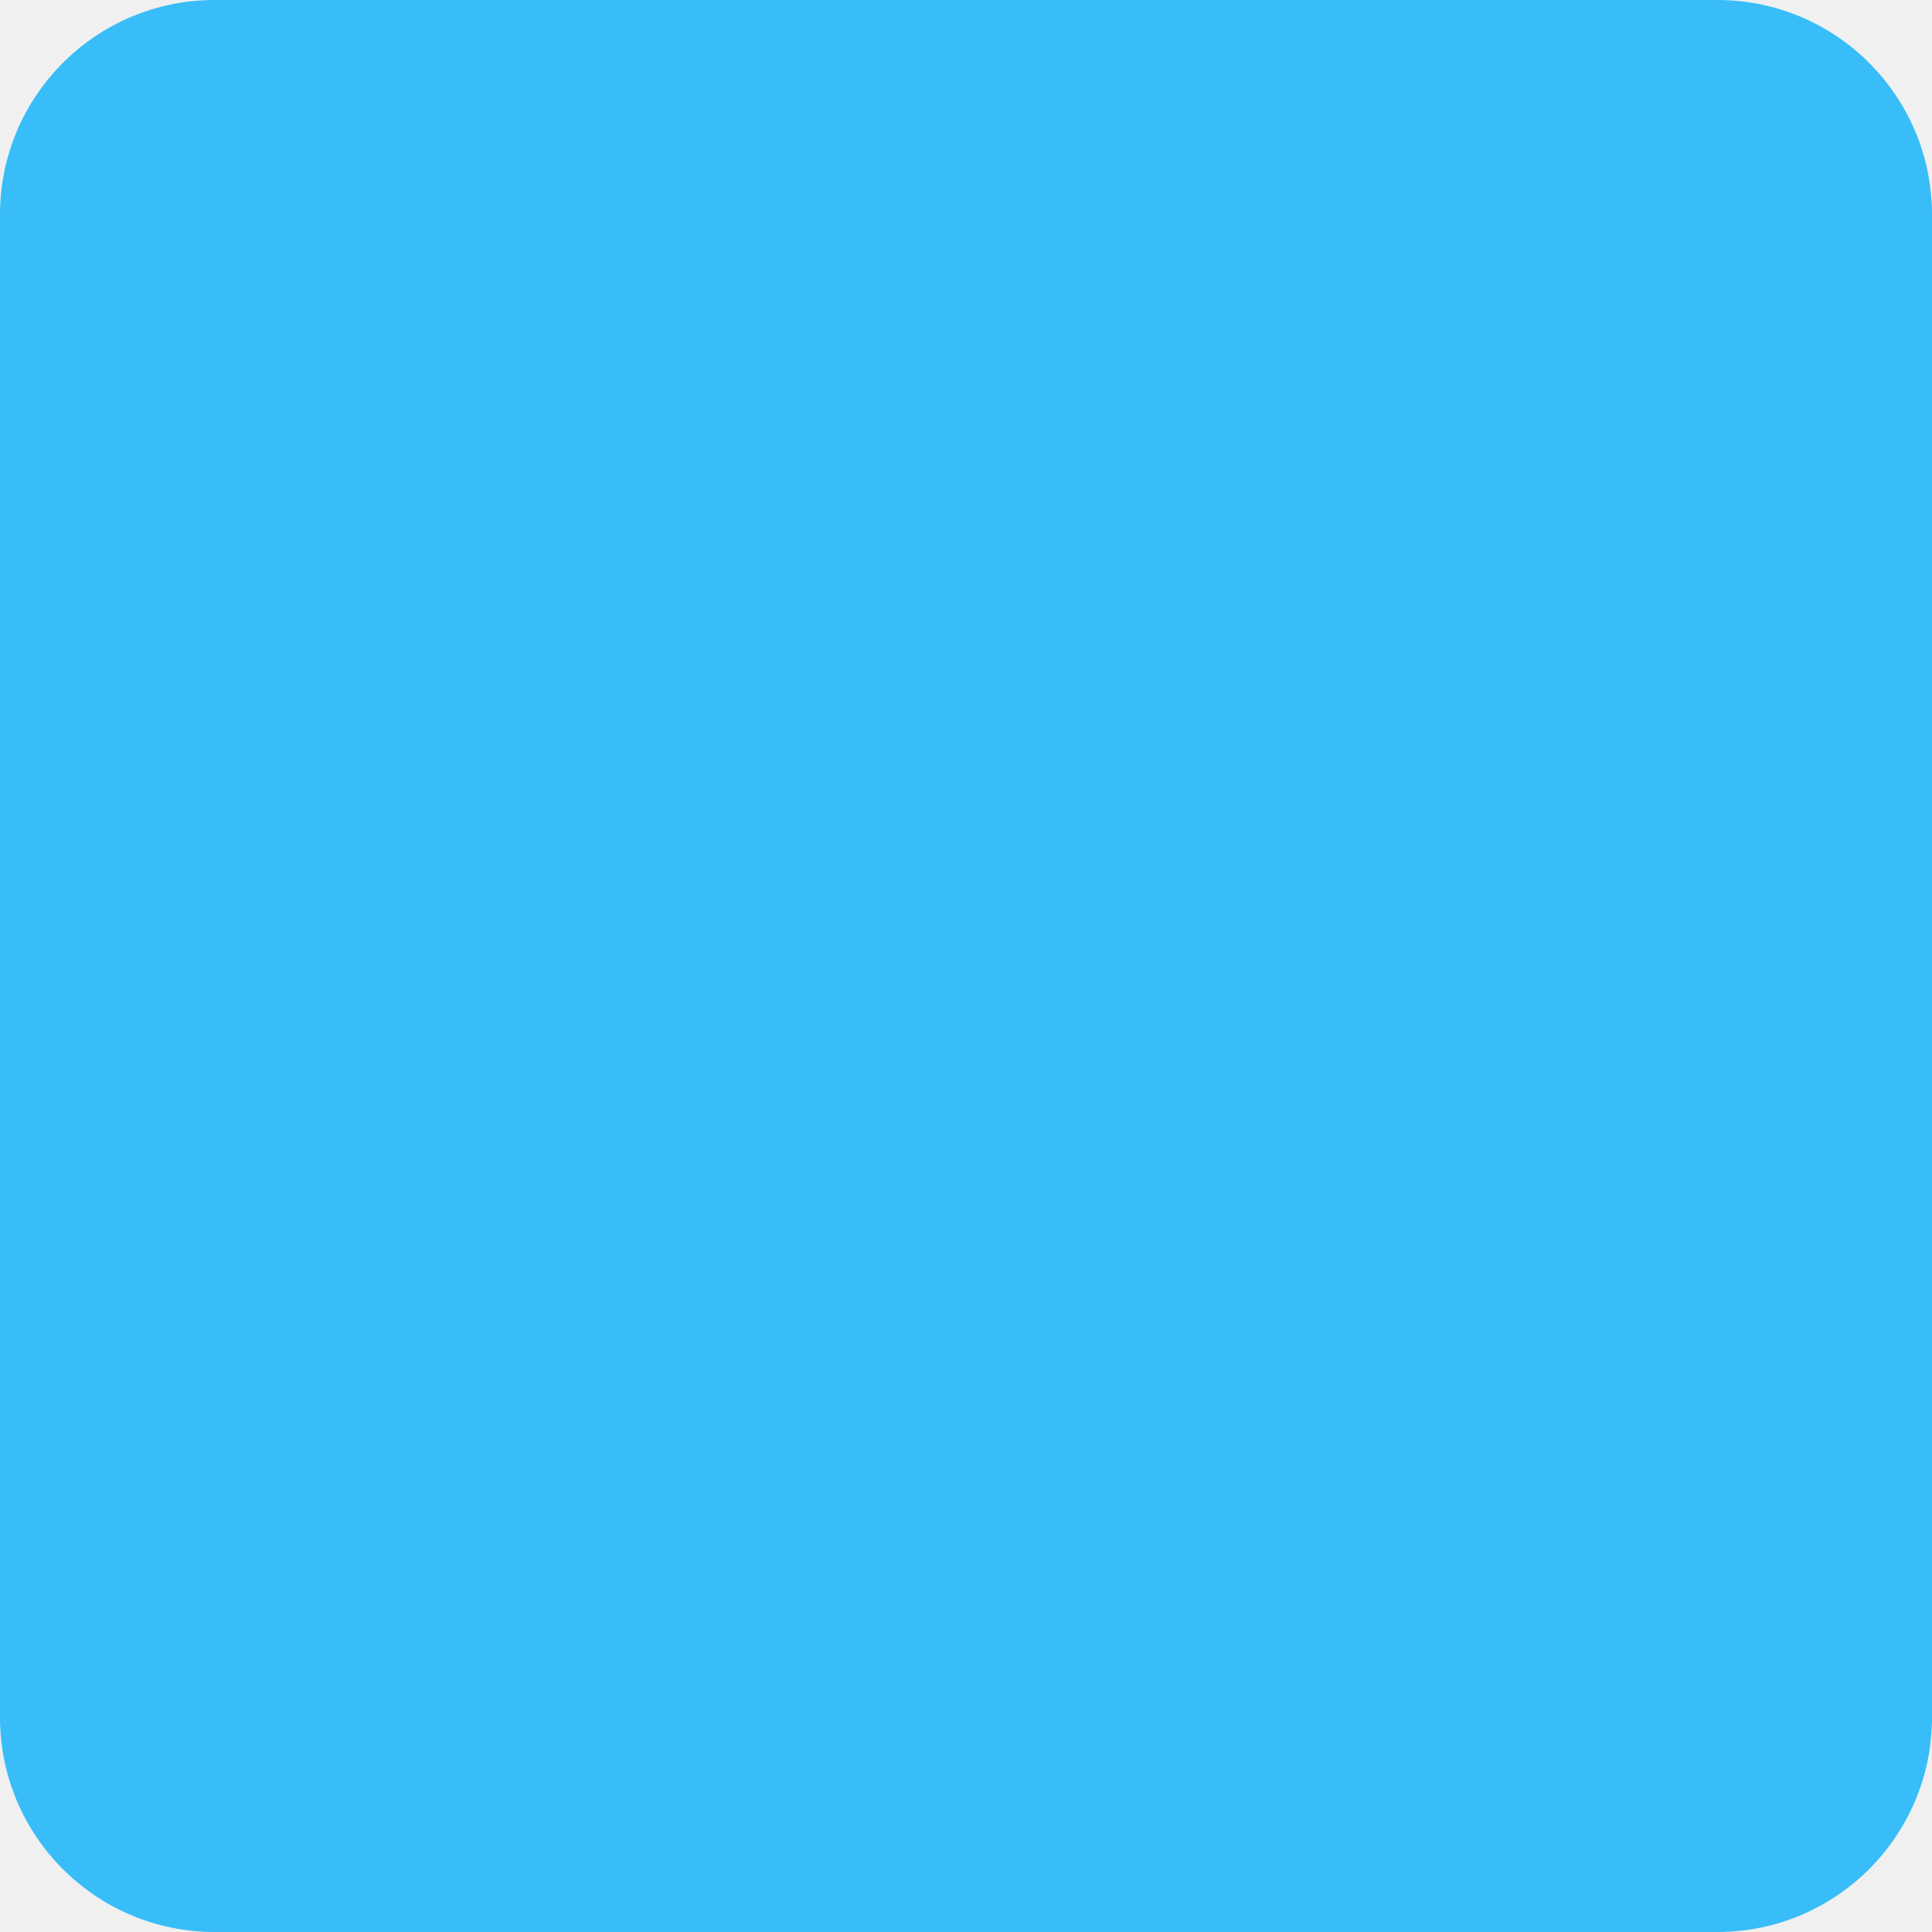
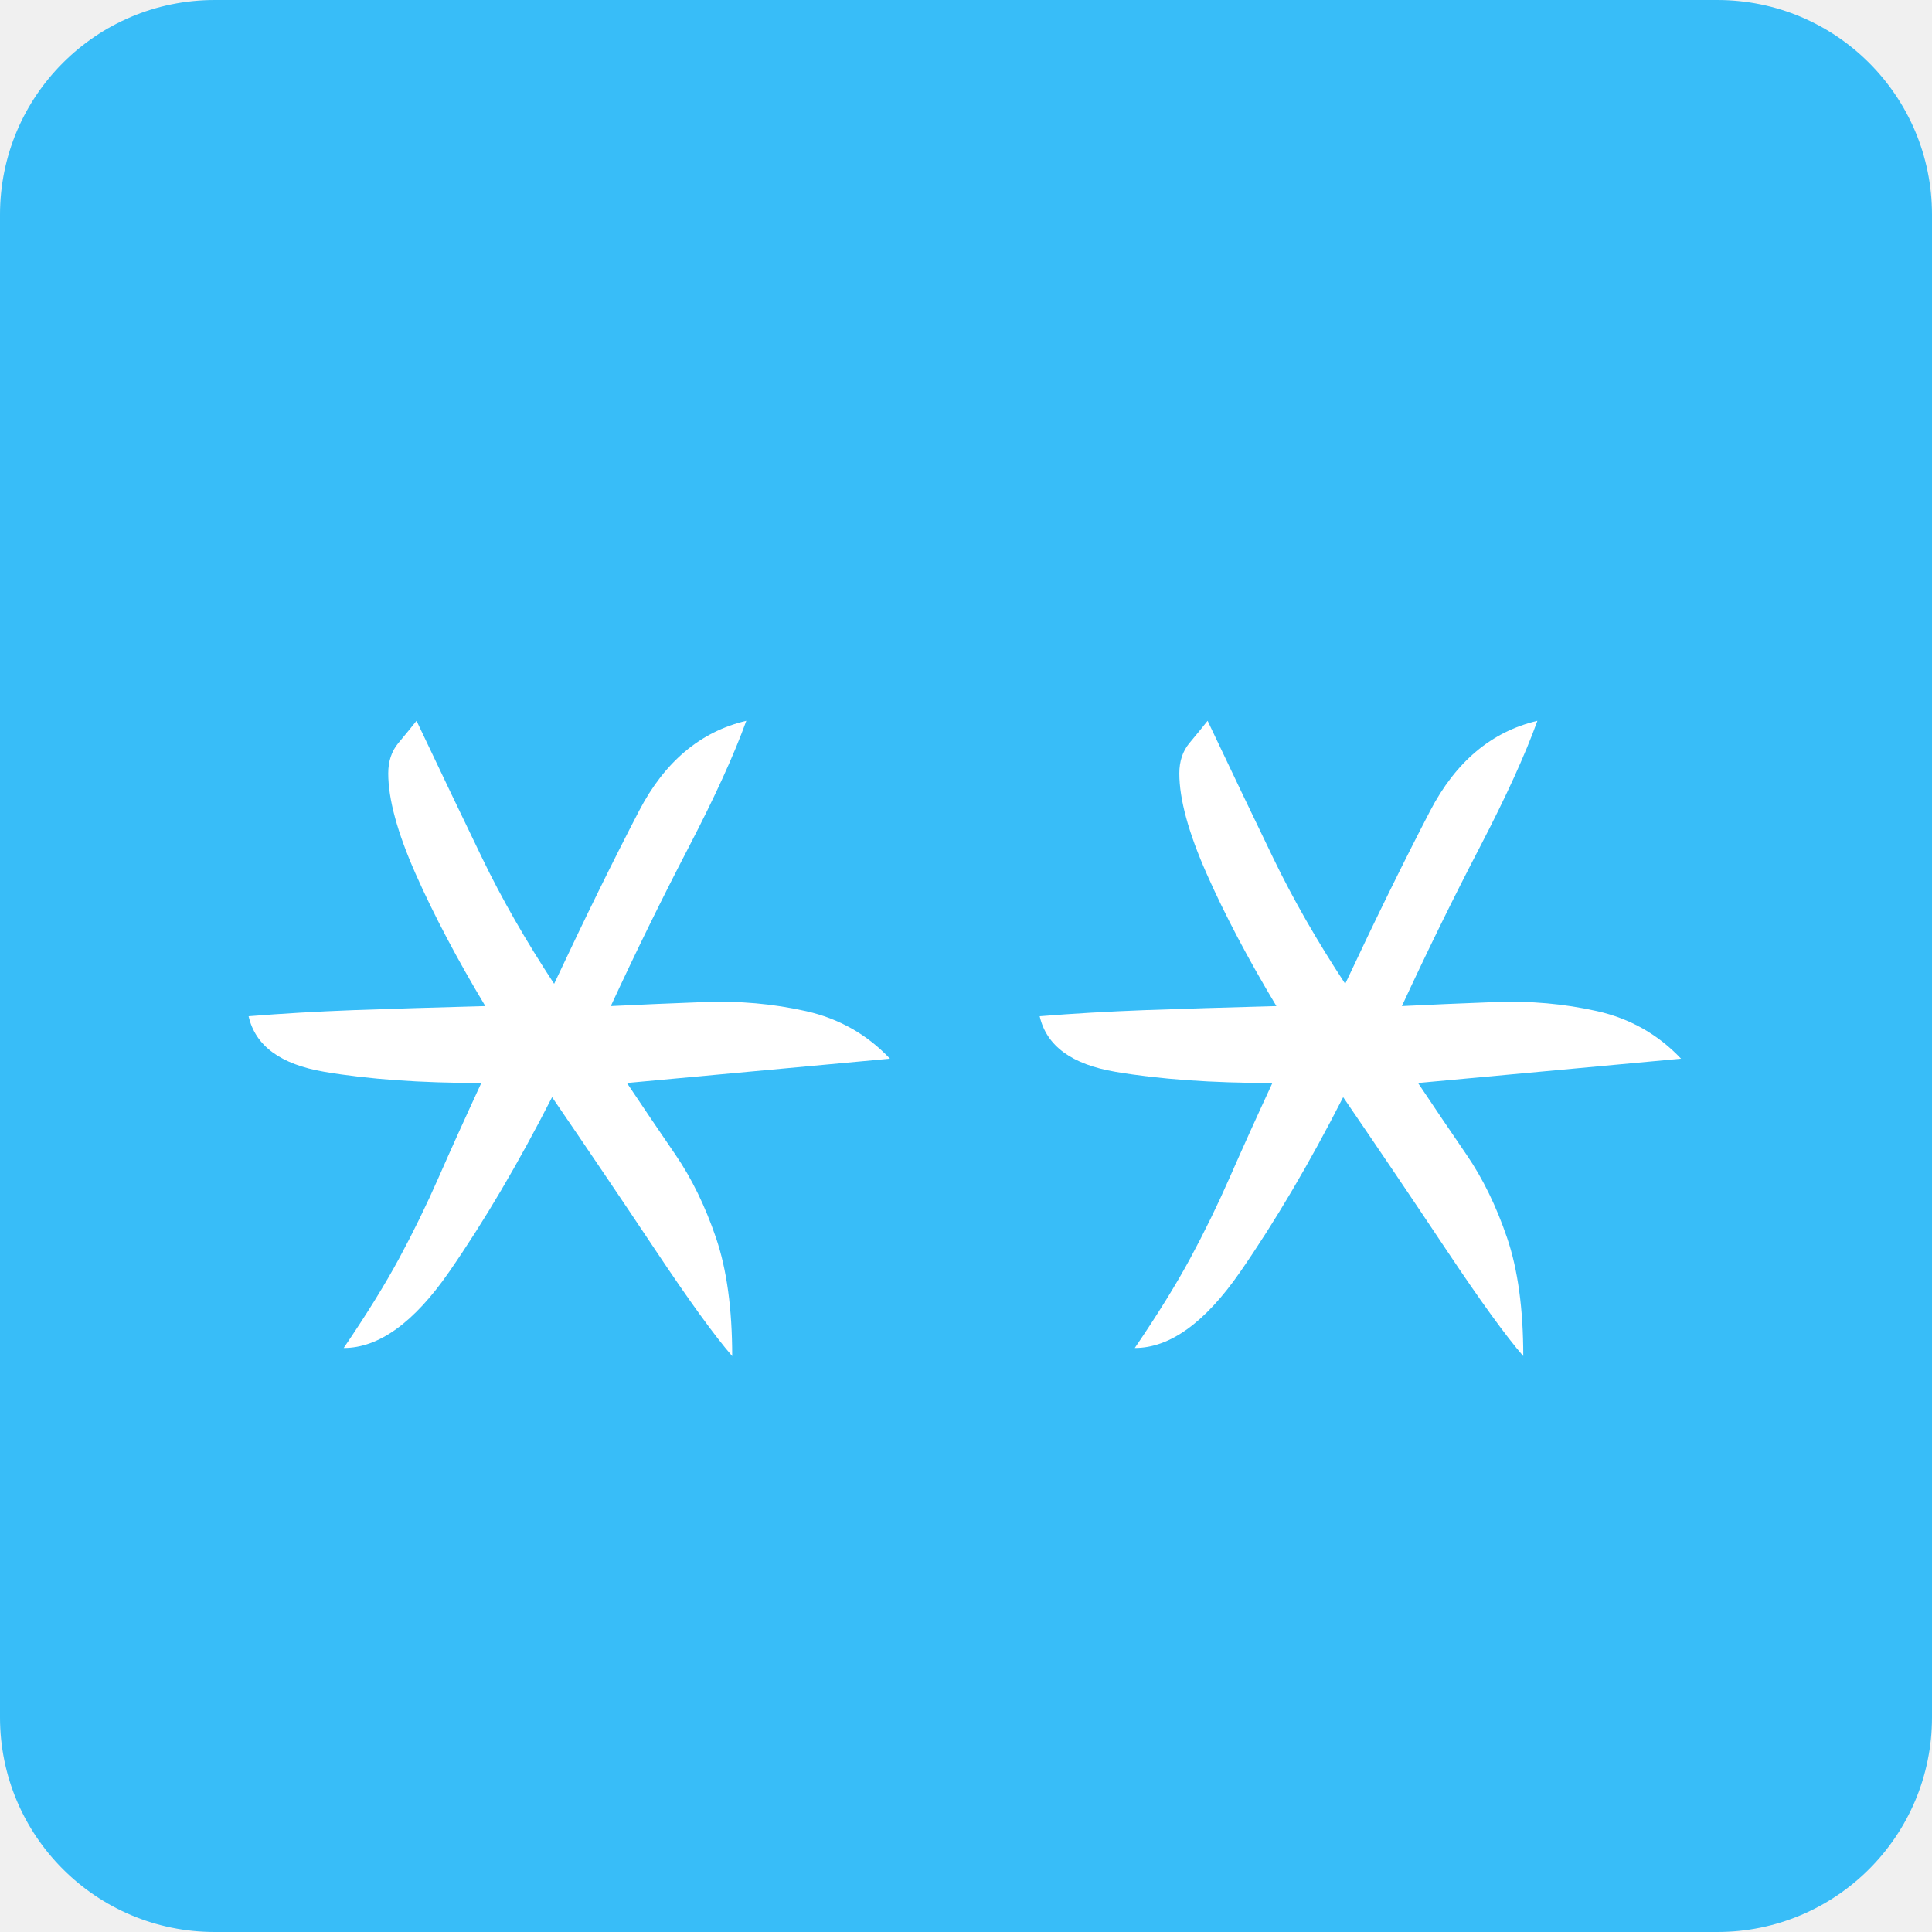
<svg xmlns="http://www.w3.org/2000/svg" width="36" height="36" viewBox="0 0 36 36">
  <rect width="36" height="36" rx="4" fill="#38BDF8" />
-   <path transform="translate(0.2593,40.5)" d="MM13.384 -15.231Q12.893 -15.796 11.951 -17.21Q11.008 -18.624 10.028 -20.056Q9.086 -18.209 8.106 -16.795Q7.125 -15.382 6.145 -15.382Q6.786 -16.324 7.182 -17.059Q7.578 -17.794 7.917 -18.567Q8.256 -19.34 8.709 -20.32Q7.012 -20.32 5.787 -20.528Q4.562 -20.735 4.373 -21.564Q5.316 -21.64 6.334 -21.678Q7.352 -21.715 8.784 -21.753Q7.992 -23.072 7.483 -24.222Q6.975 -25.372 6.975 -26.088Q6.975 -26.428 7.163 -26.654Q7.352 -26.88 7.502 -27.069Q8.181 -25.636 8.728 -24.505Q9.274 -23.374 10.066 -22.168Q10.933 -24.015 11.649 -25.391Q12.366 -26.767 13.647 -27.069Q13.308 -26.126 12.573 -24.712Q11.838 -23.299 11.122 -21.753Q11.876 -21.791 12.856 -21.828Q13.836 -21.866 14.76 -21.659Q15.683 -21.451 16.324 -20.773L11.423 -20.32Q11.876 -19.642 12.328 -18.982Q12.78 -18.322 13.082 -17.436Q13.384 -16.55 13.384 -15.231Z" fill="#ffffff" />
-   <path transform="translate(15.0,40.5)" d="MM13.384 -15.231Q12.893 -15.796 11.951 -17.21Q11.008 -18.624 10.028 -20.056Q9.086 -18.209 8.106 -16.795Q7.125 -15.382 6.145 -15.382Q6.786 -16.324 7.182 -17.059Q7.578 -17.794 7.917 -18.567Q8.256 -19.34 8.709 -20.32Q7.012 -20.32 5.787 -20.528Q4.562 -20.735 4.373 -21.564Q5.316 -21.64 6.334 -21.678Q7.352 -21.715 8.784 -21.753Q7.992 -23.072 7.483 -24.222Q6.975 -25.372 6.975 -26.088Q6.975 -26.428 7.163 -26.654Q7.352 -26.88 7.502 -27.069Q8.181 -25.636 8.728 -24.505Q9.274 -23.374 10.066 -22.168Q10.933 -24.015 11.649 -25.391Q12.366 -26.767 13.647 -27.069Q13.308 -26.126 12.573 -24.712Q11.838 -23.299 11.122 -21.753Q11.876 -21.791 12.856 -21.828Q13.836 -21.866 14.76 -21.659Q15.683 -21.451 16.324 -20.773L11.423 -20.32Q11.876 -19.642 12.328 -18.982Q12.78 -18.322 13.082 -17.436Q13.384 -16.55 13.384 -15.231Z" fill="#ffffff" />
+   <path transform="translate(0.2593,40.5)" d="M13.384 -15.231Q12.893 -15.796 11.951 -17.21Q11.008 -18.624 10.028 -20.056Q9.086 -18.209 8.106 -16.795Q7.125 -15.382 6.145 -15.382Q6.786 -16.324 7.182 -17.059Q7.578 -17.794 7.917 -18.567Q8.256 -19.34 8.709 -20.32Q7.012 -20.32 5.787 -20.528Q4.562 -20.735 4.373 -21.564Q5.316 -21.64 6.334 -21.678Q7.352 -21.715 8.784 -21.753Q7.992 -23.072 7.483 -24.222Q6.975 -25.372 6.975 -26.088Q6.975 -26.428 7.163 -26.654Q7.352 -26.88 7.502 -27.069Q8.181 -25.636 8.728 -24.505Q9.274 -23.374 10.066 -22.168Q10.933 -24.015 11.649 -25.391Q12.366 -26.767 13.647 -27.069Q13.308 -26.126 12.573 -24.712Q11.838 -23.299 11.122 -21.753Q11.876 -21.791 12.856 -21.828Q13.836 -21.866 14.76 -21.659Q15.683 -21.451 16.324 -20.773L11.423 -20.32Q11.876 -19.642 12.328 -18.982Q12.78 -18.322 13.082 -17.436Q13.384 -16.55 13.384 -15.231Z" fill="#ffffff" />
+   <path transform="translate(15.0,40.5)" d="M13.384 -15.231Q12.893 -15.796 11.951 -17.21Q11.008 -18.624 10.028 -20.056Q9.086 -18.209 8.106 -16.795Q7.125 -15.382 6.145 -15.382Q6.786 -16.324 7.182 -17.059Q7.578 -17.794 7.917 -18.567Q8.256 -19.34 8.709 -20.32Q7.012 -20.32 5.787 -20.528Q4.562 -20.735 4.373 -21.564Q5.316 -21.64 6.334 -21.678Q7.352 -21.715 8.784 -21.753Q7.992 -23.072 7.483 -24.222Q6.975 -25.372 6.975 -26.088Q6.975 -26.428 7.163 -26.654Q7.352 -26.88 7.502 -27.069Q8.181 -25.636 8.728 -24.505Q9.274 -23.374 10.066 -22.168Q10.933 -24.015 11.649 -25.391Q12.366 -26.767 13.647 -27.069Q13.308 -26.126 12.573 -24.712Q11.838 -23.299 11.122 -21.753Q11.876 -21.791 12.856 -21.828Q13.836 -21.866 14.76 -21.659Q15.683 -21.451 16.324 -20.773L11.423 -20.32Q11.876 -19.642 12.328 -18.982Q12.78 -18.322 13.082 -17.436Q13.384 -16.55 13.384 -15.231Z" fill="#ffffff" />
</svg>
